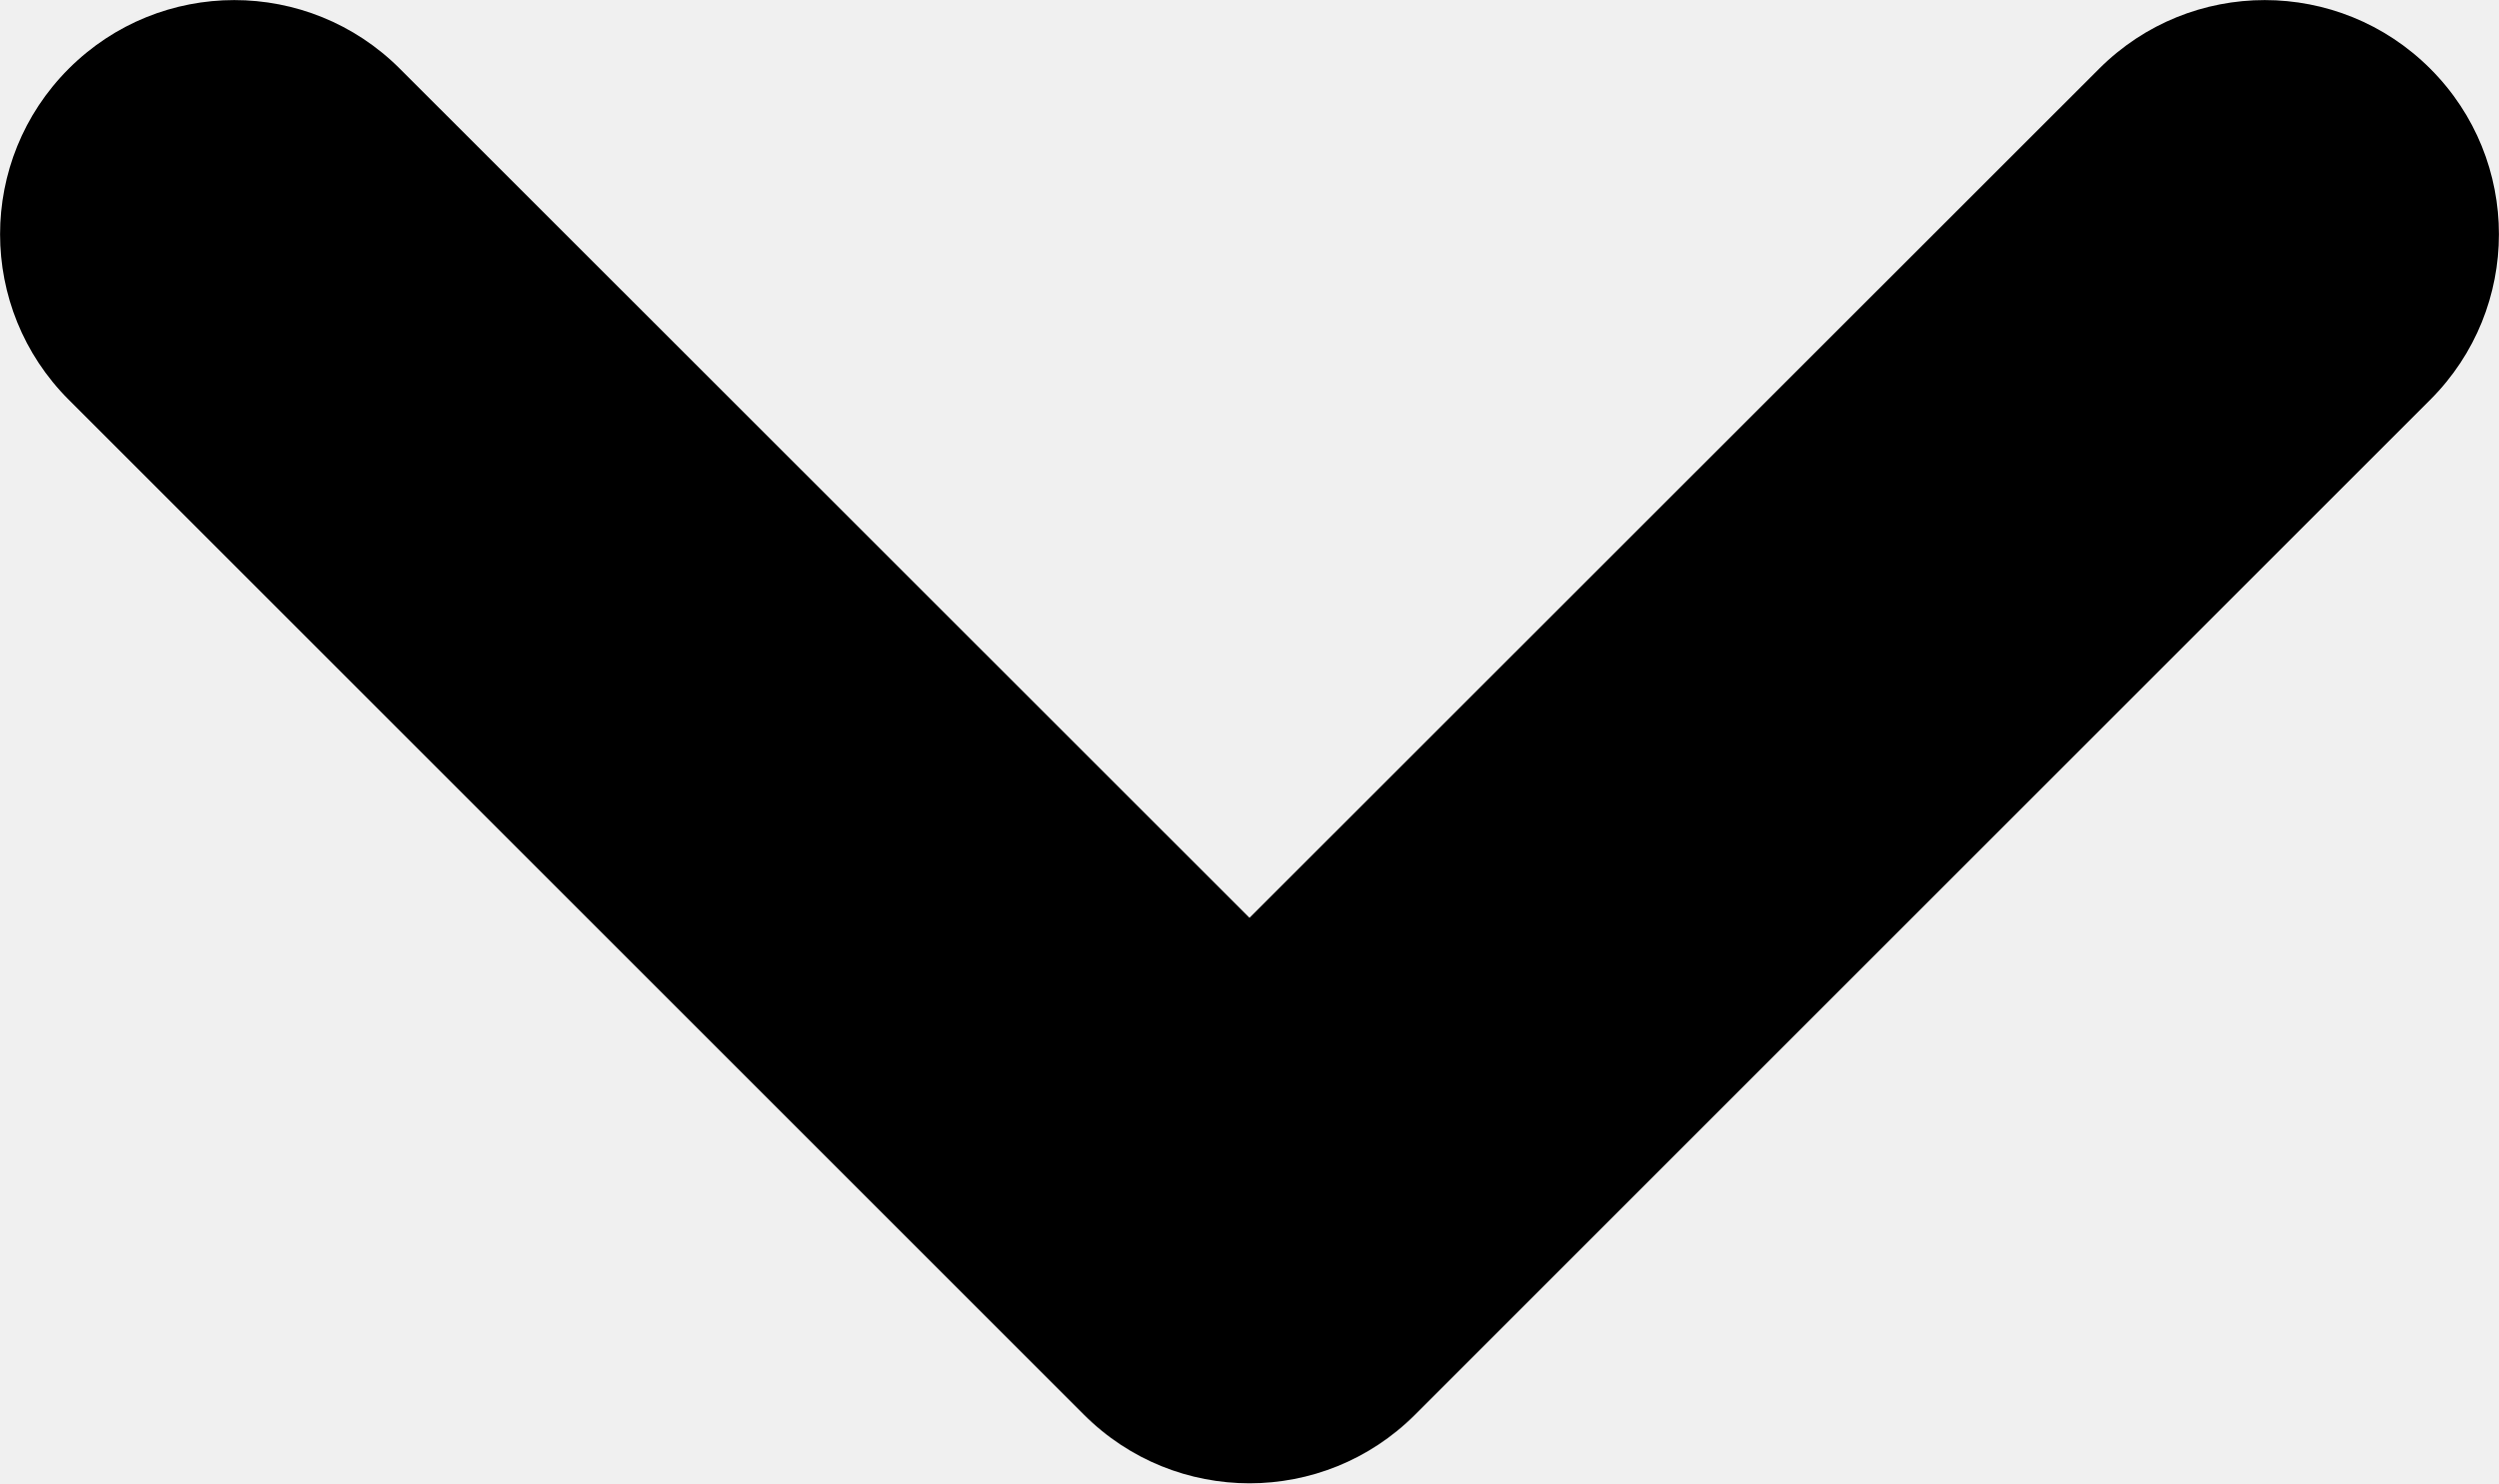
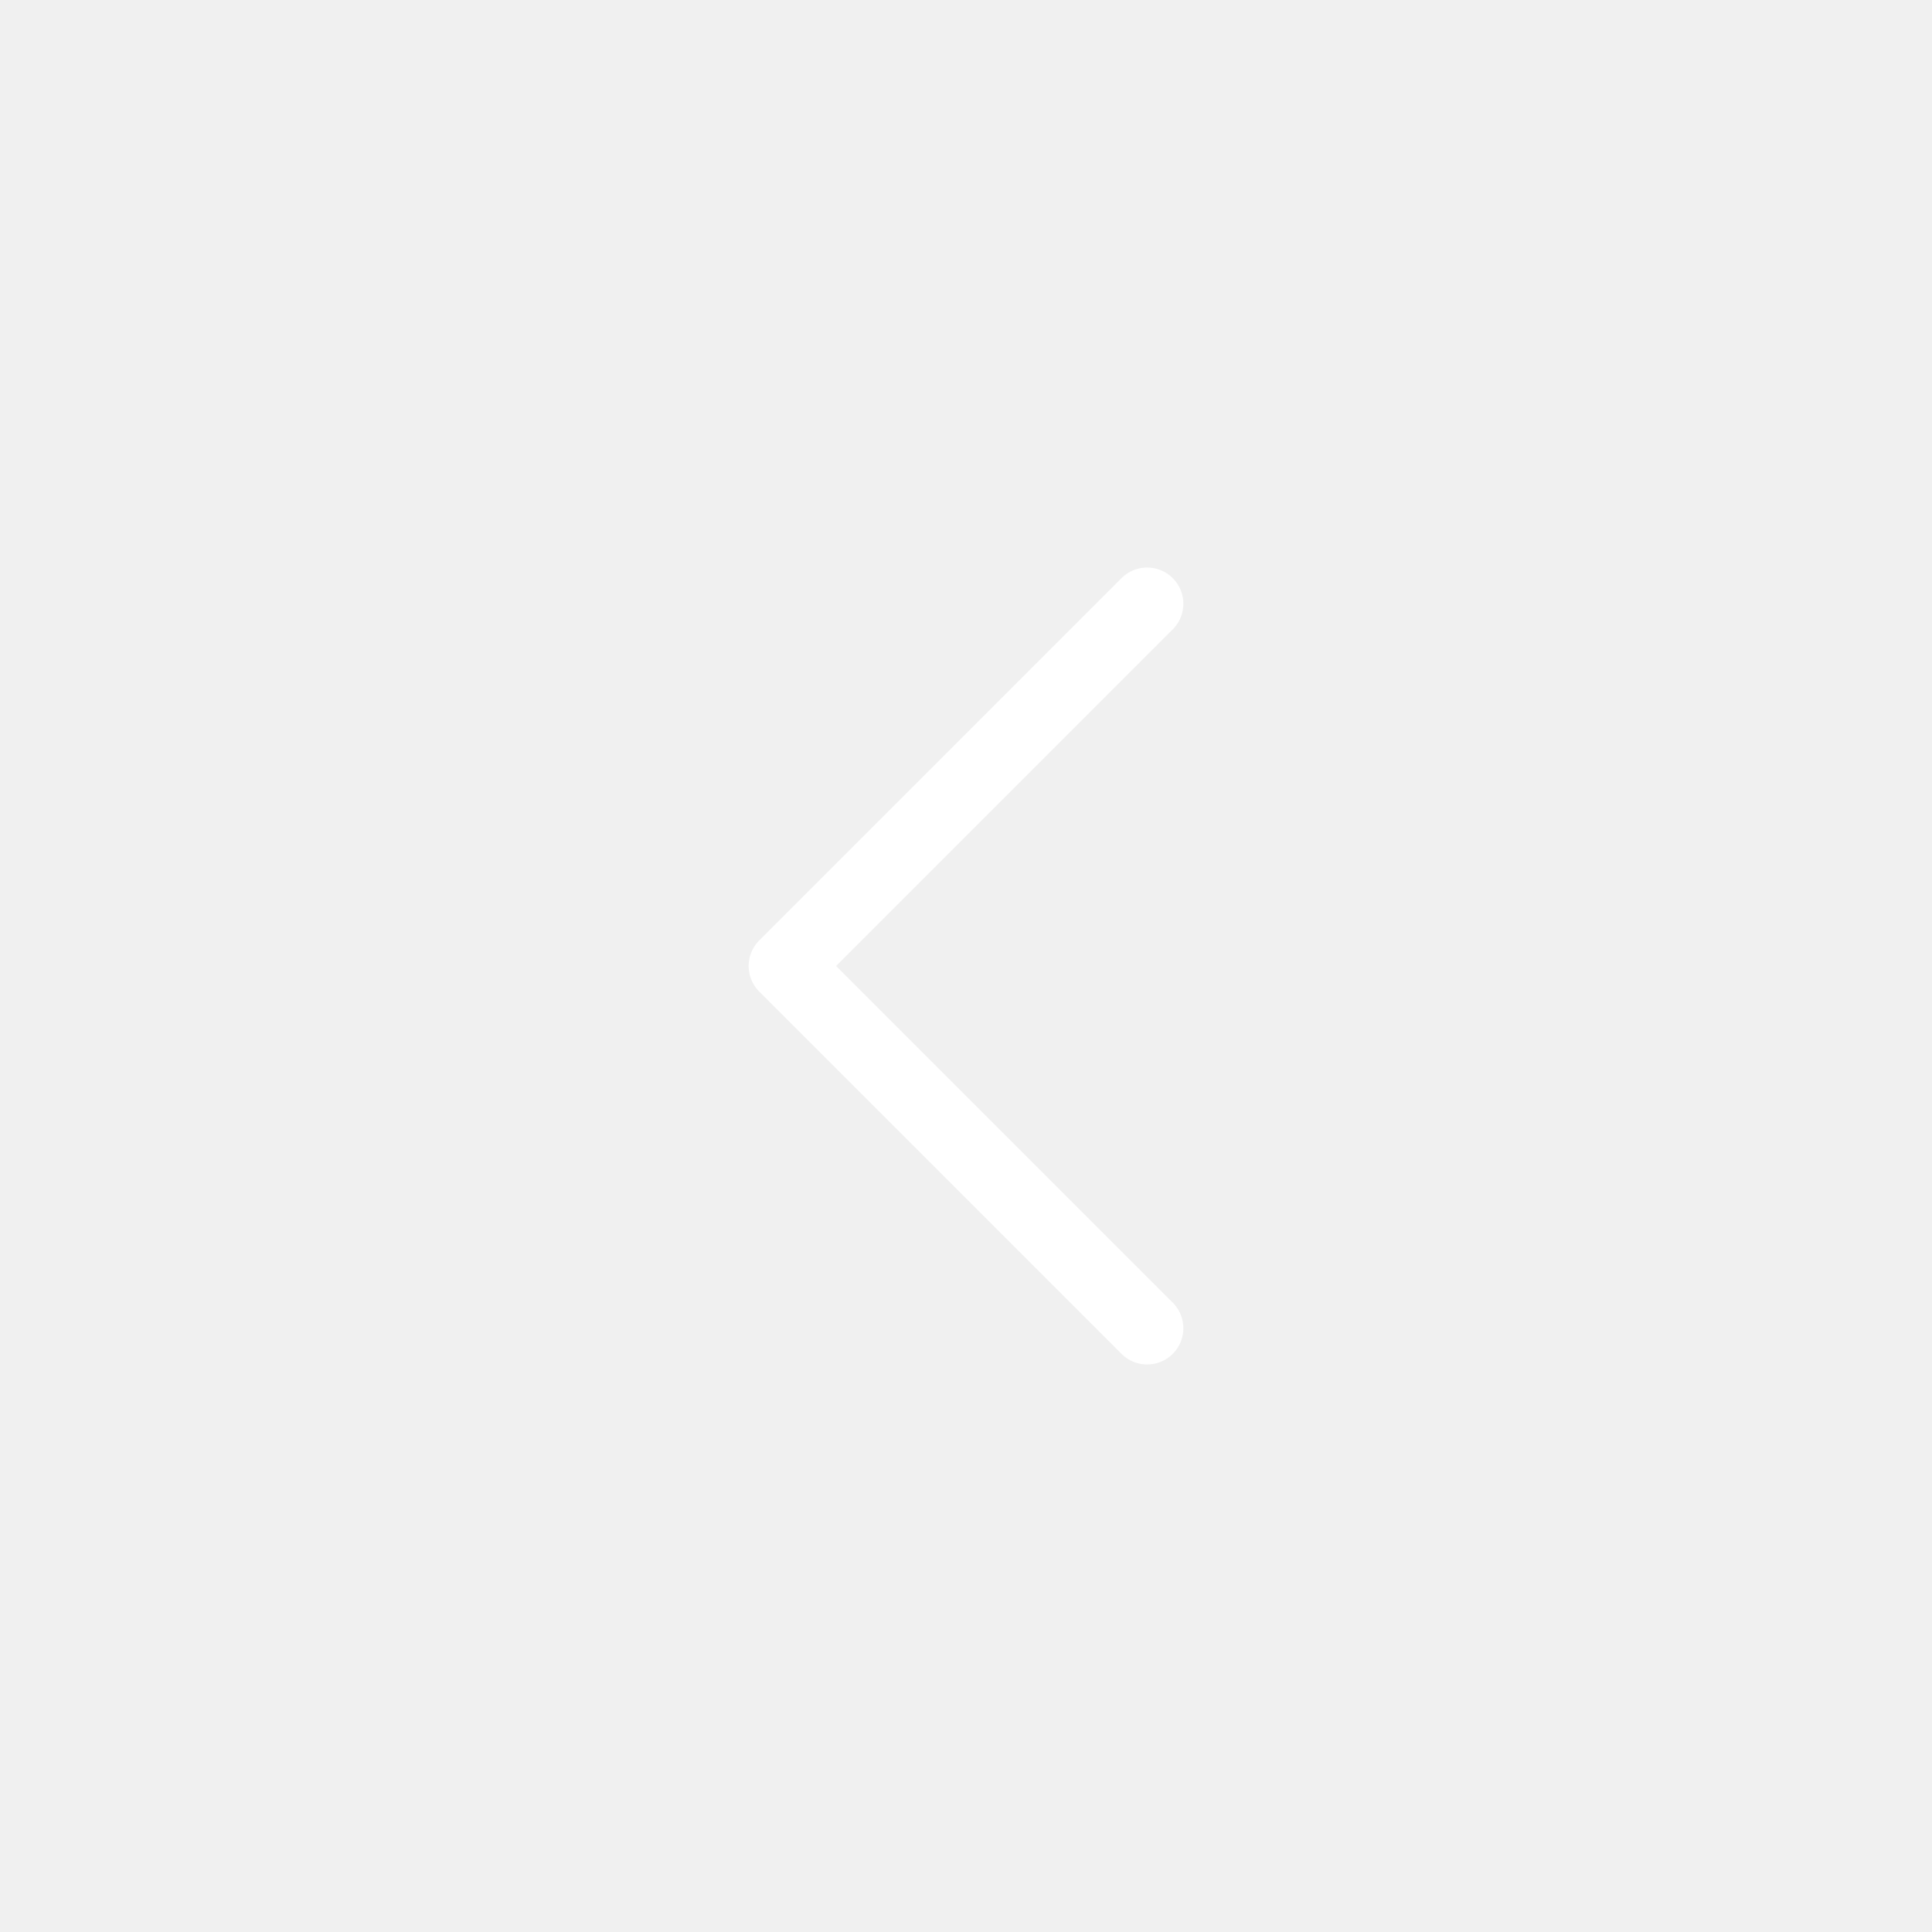
- <svg xmlns="http://www.w3.org/2000/svg" preserveAspectRatio="none" overflow="visible" style="display: block;" width="8" height="4.75" viewBox="0 0 8 4.75" fill="none">
-   <path id="Vector 1 (Stroke)" fill-rule="evenodd" clip-rule="evenodd" d="M0.22 0.22C0.513 -0.073 0.987 -0.073 1.28 0.22L4 2.939L6.72 0.22C7.013 -0.073 7.487 -0.073 7.78 0.22C8.073 0.513 8.073 0.987 7.78 1.28L4.53 4.53C4.237 4.823 3.763 4.823 3.47 4.53L0.22 1.28C-0.073 0.987 -0.073 0.513 0.22 0.22Z" fill="black" />
+ <svg xmlns="http://www.w3.org/2000/svg" width="40" height="40" viewBox="0 0 40 40" fill="none">
+   <path d="M23.75 27.5L16.25 20L23.75 12.5" stroke="white" stroke-width="1.5" stroke-linecap="round" stroke-linejoin="round" />
</svg>
